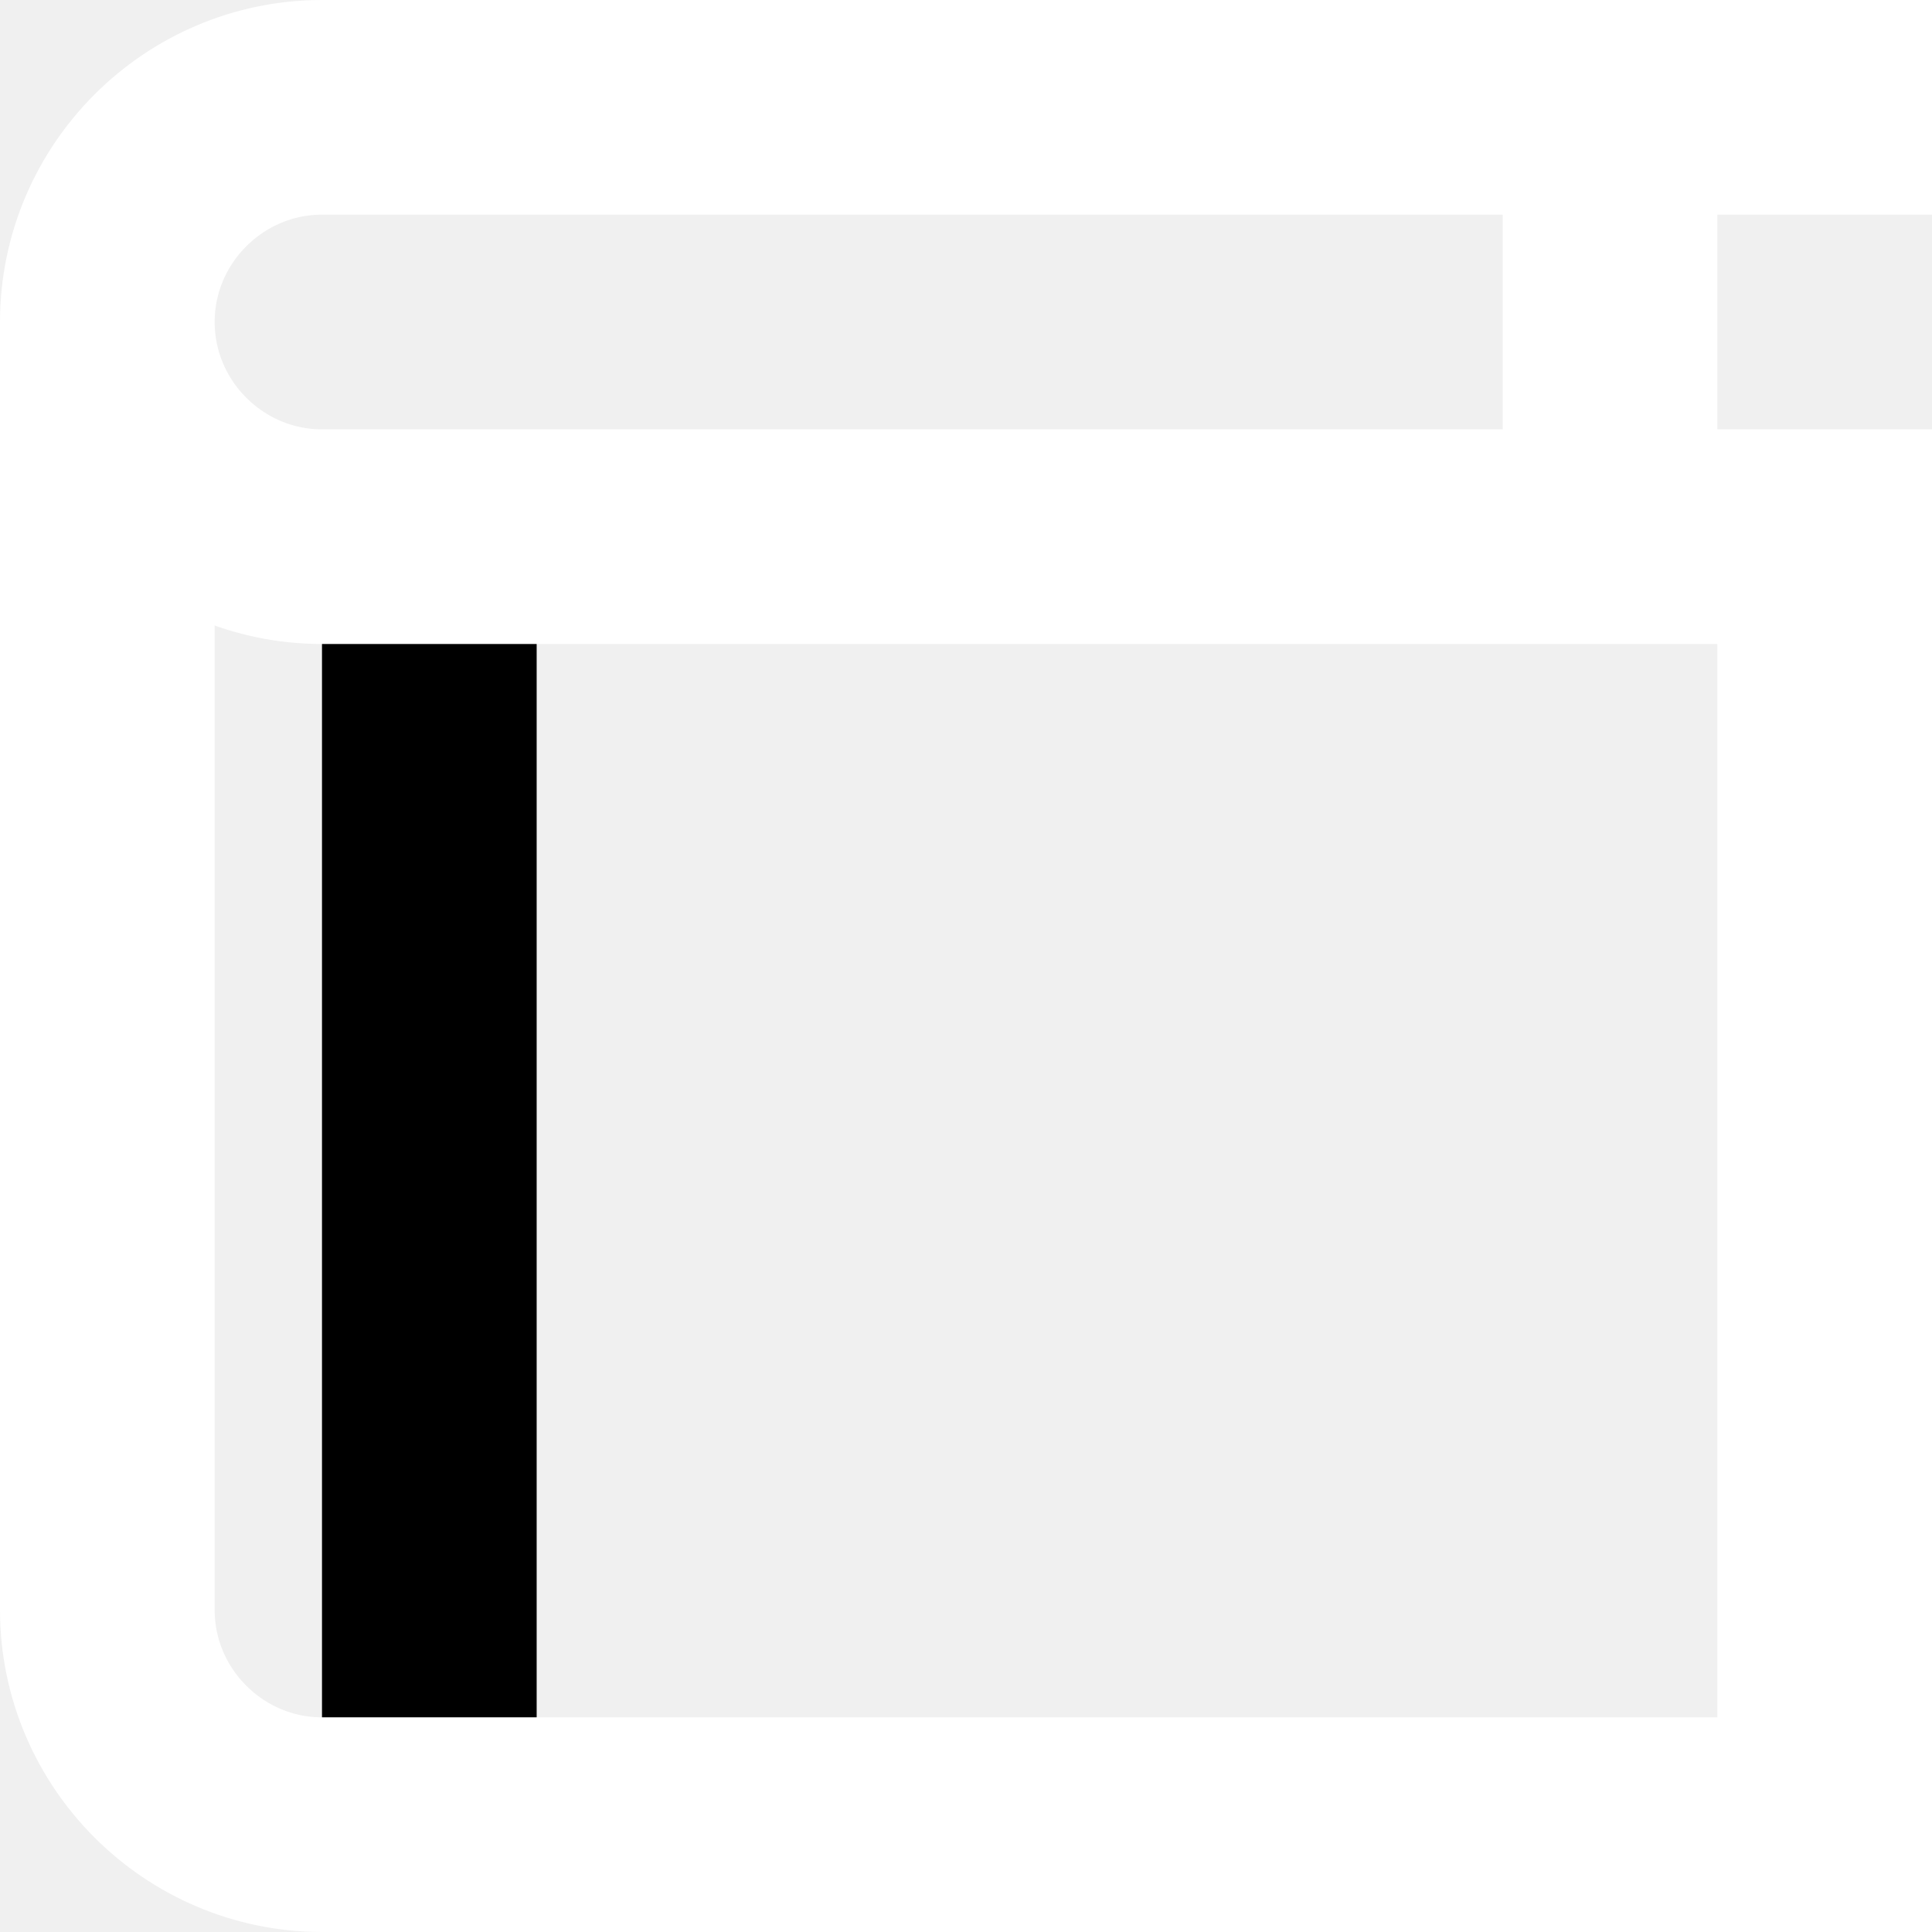
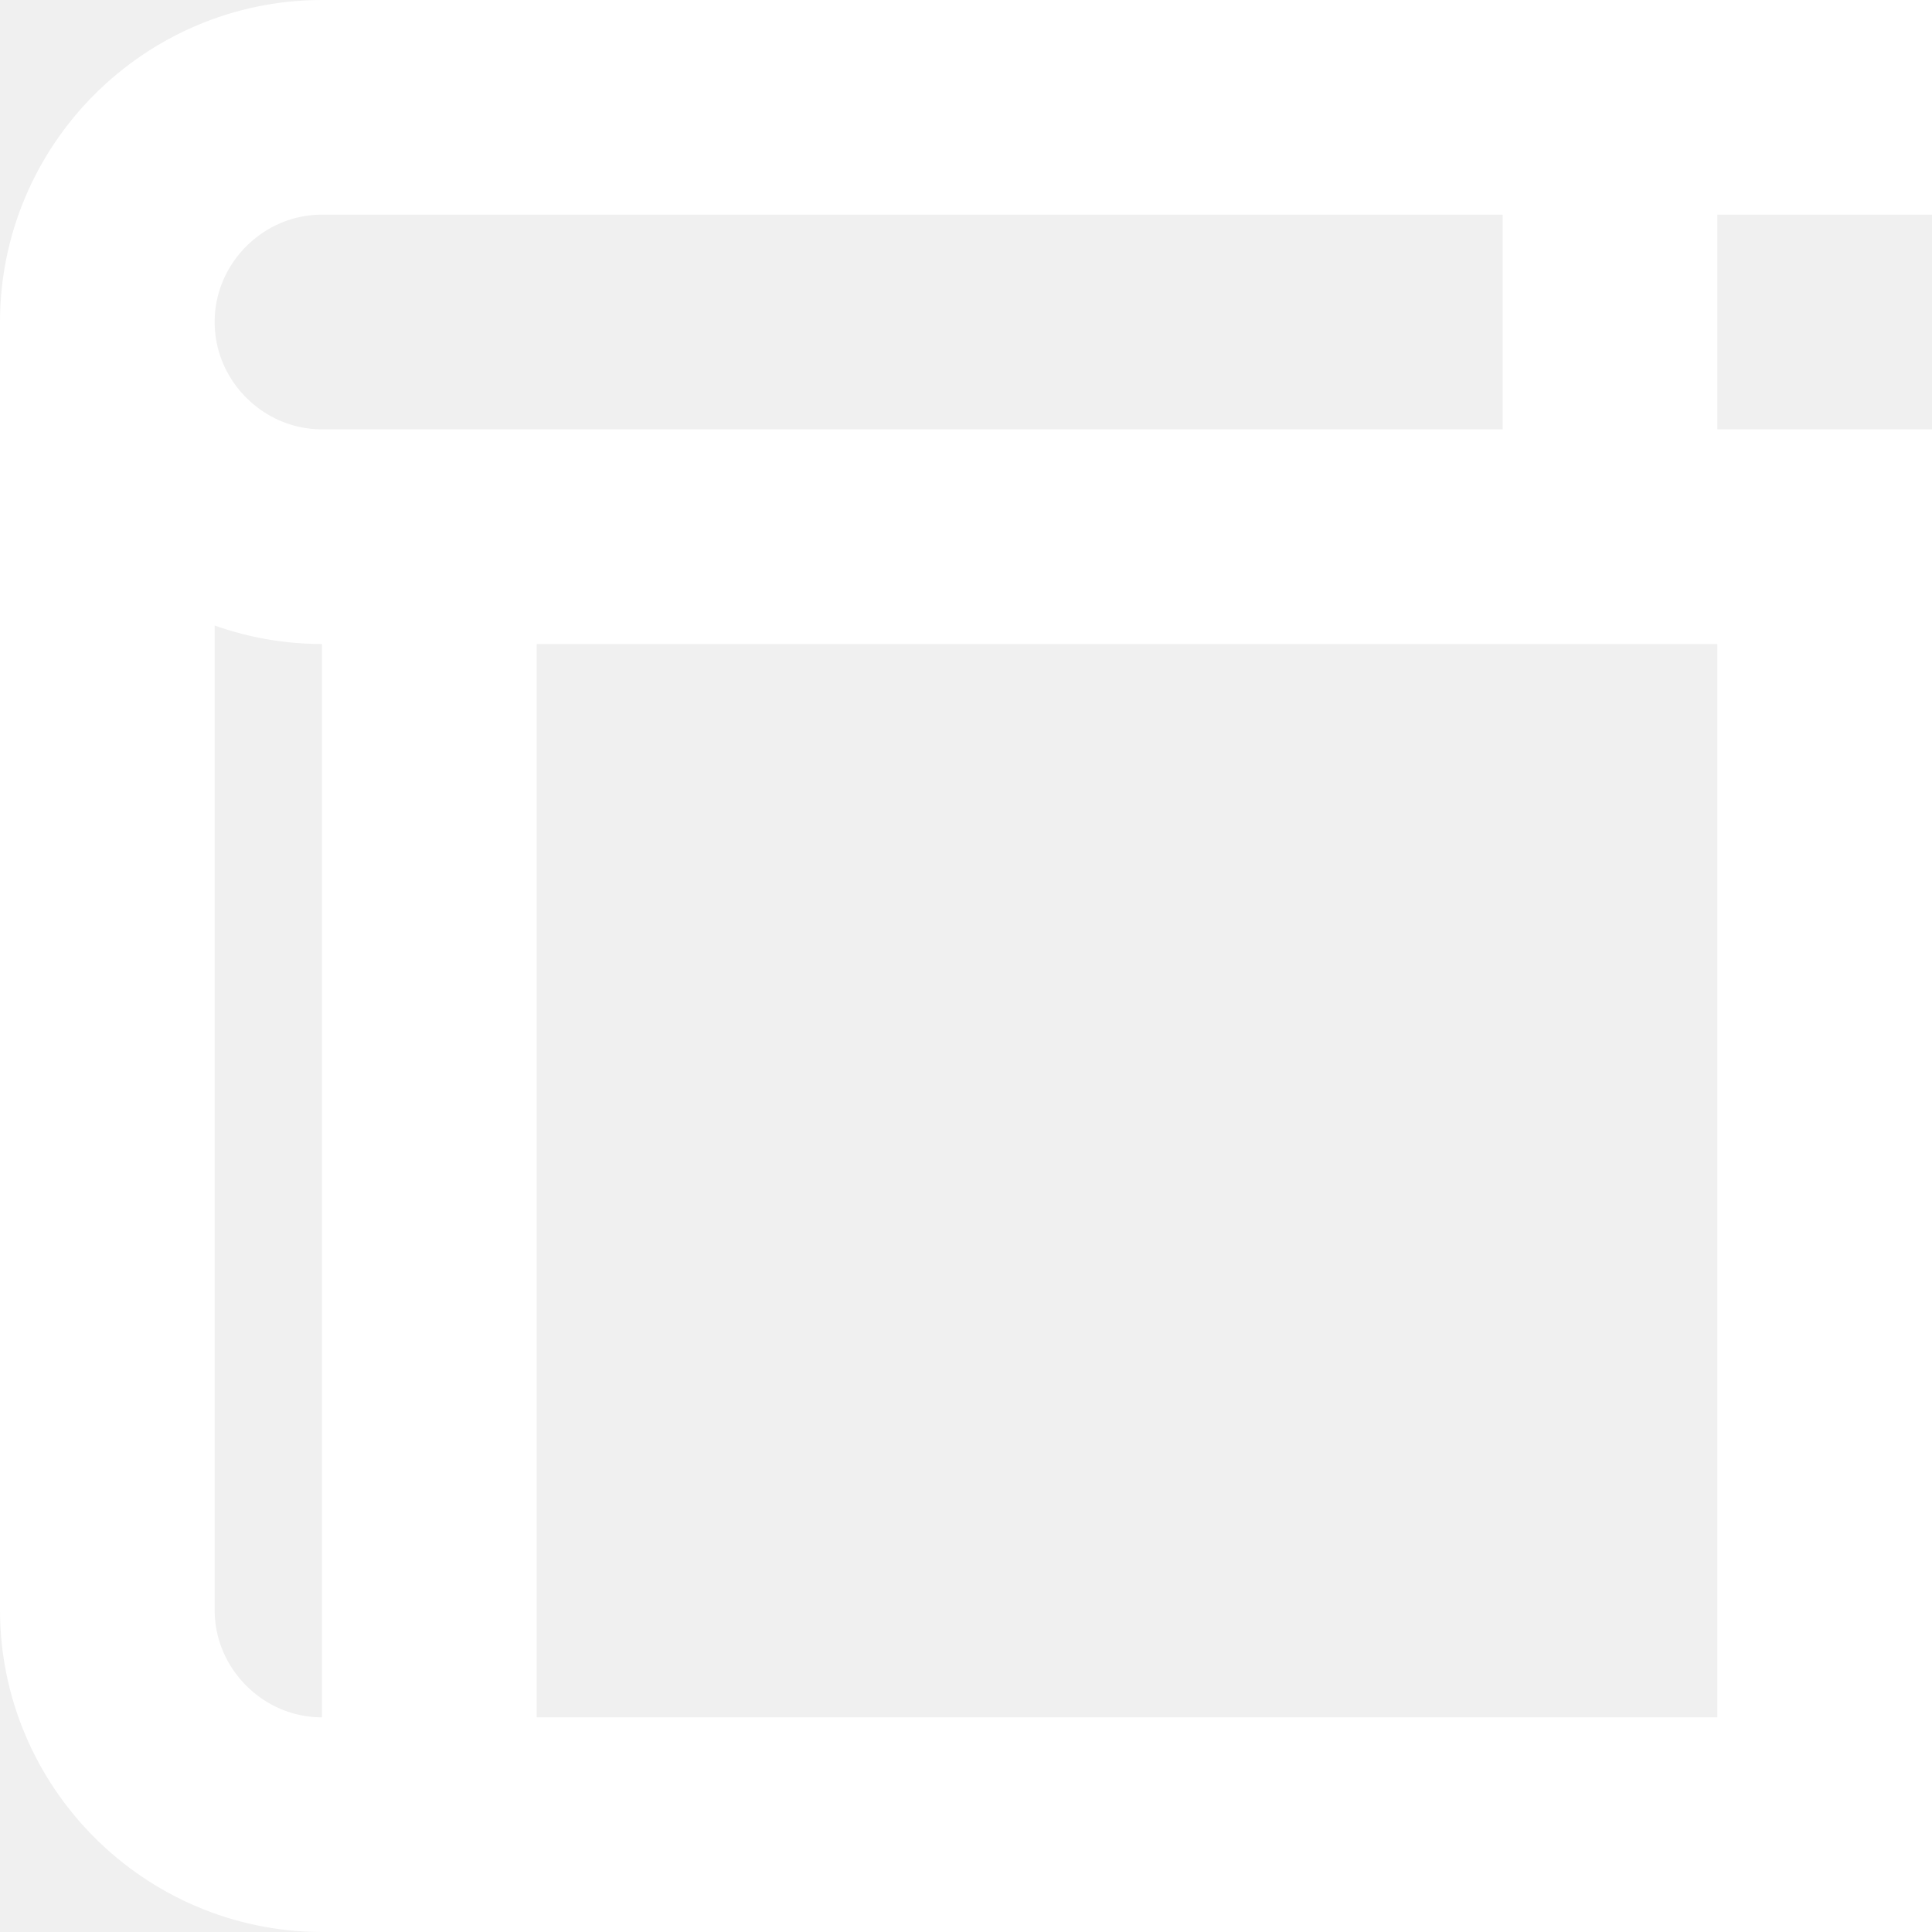
<svg xmlns="http://www.w3.org/2000/svg" version="1.1" id="Слой_1" x="0px" y="0px" viewBox="0 0 18 18" enable-background="new 0 0 18 18" xml:space="preserve">
-   <path d="M4,17L4,17c-0.6,0-1-0.4-1-1V6c0-0.6,0.4-1,1-1h0c0.5,0,1,0.4,1,1v10C5,16.6,4.6,17,4,17z" />
-   <line fill="none" stroke="#fff" stroke-width="2" stroke-miterlimit="10" x1="15" y1="1" x2="15" y2="5" />
-   <path fill="none" stroke="#fff" stroke-width="2" stroke-miterlimit="10" d="M18,1H3C1.9,1,1,1.9,1,3v0c0,1.1,0.9,2,2,2h14v12H3  c-1.1,0-2-0.9-2-2V3c0-1.1,0.9-2,2-2h14" />
+   <path fill="#fff" d="M4,17L4,17c-0.6,0-1-0.4-1-1V6c0-0.6,0.4-1,1-1h0c0.5,0,1,0.4,1,1v10C5,16.6,4.6,17,4,17z" />
+   <line fill="none" stroke="#ffffff" stroke-width="2" stroke-miterlimit="10" x1="15" y1="1" x2="15" y2="5" />
+   <path fill="none" stroke="#ffffff" stroke-width="2" stroke-miterlimit="10" d="M18,1H3C1.9,1,1,1.9,1,3v0c0,1.1,0.9,2,2,2h14v12H3  c-1.1,0-2-0.9-2-2V3c0-1.1,0.9-2,2-2h14" />
</svg>
